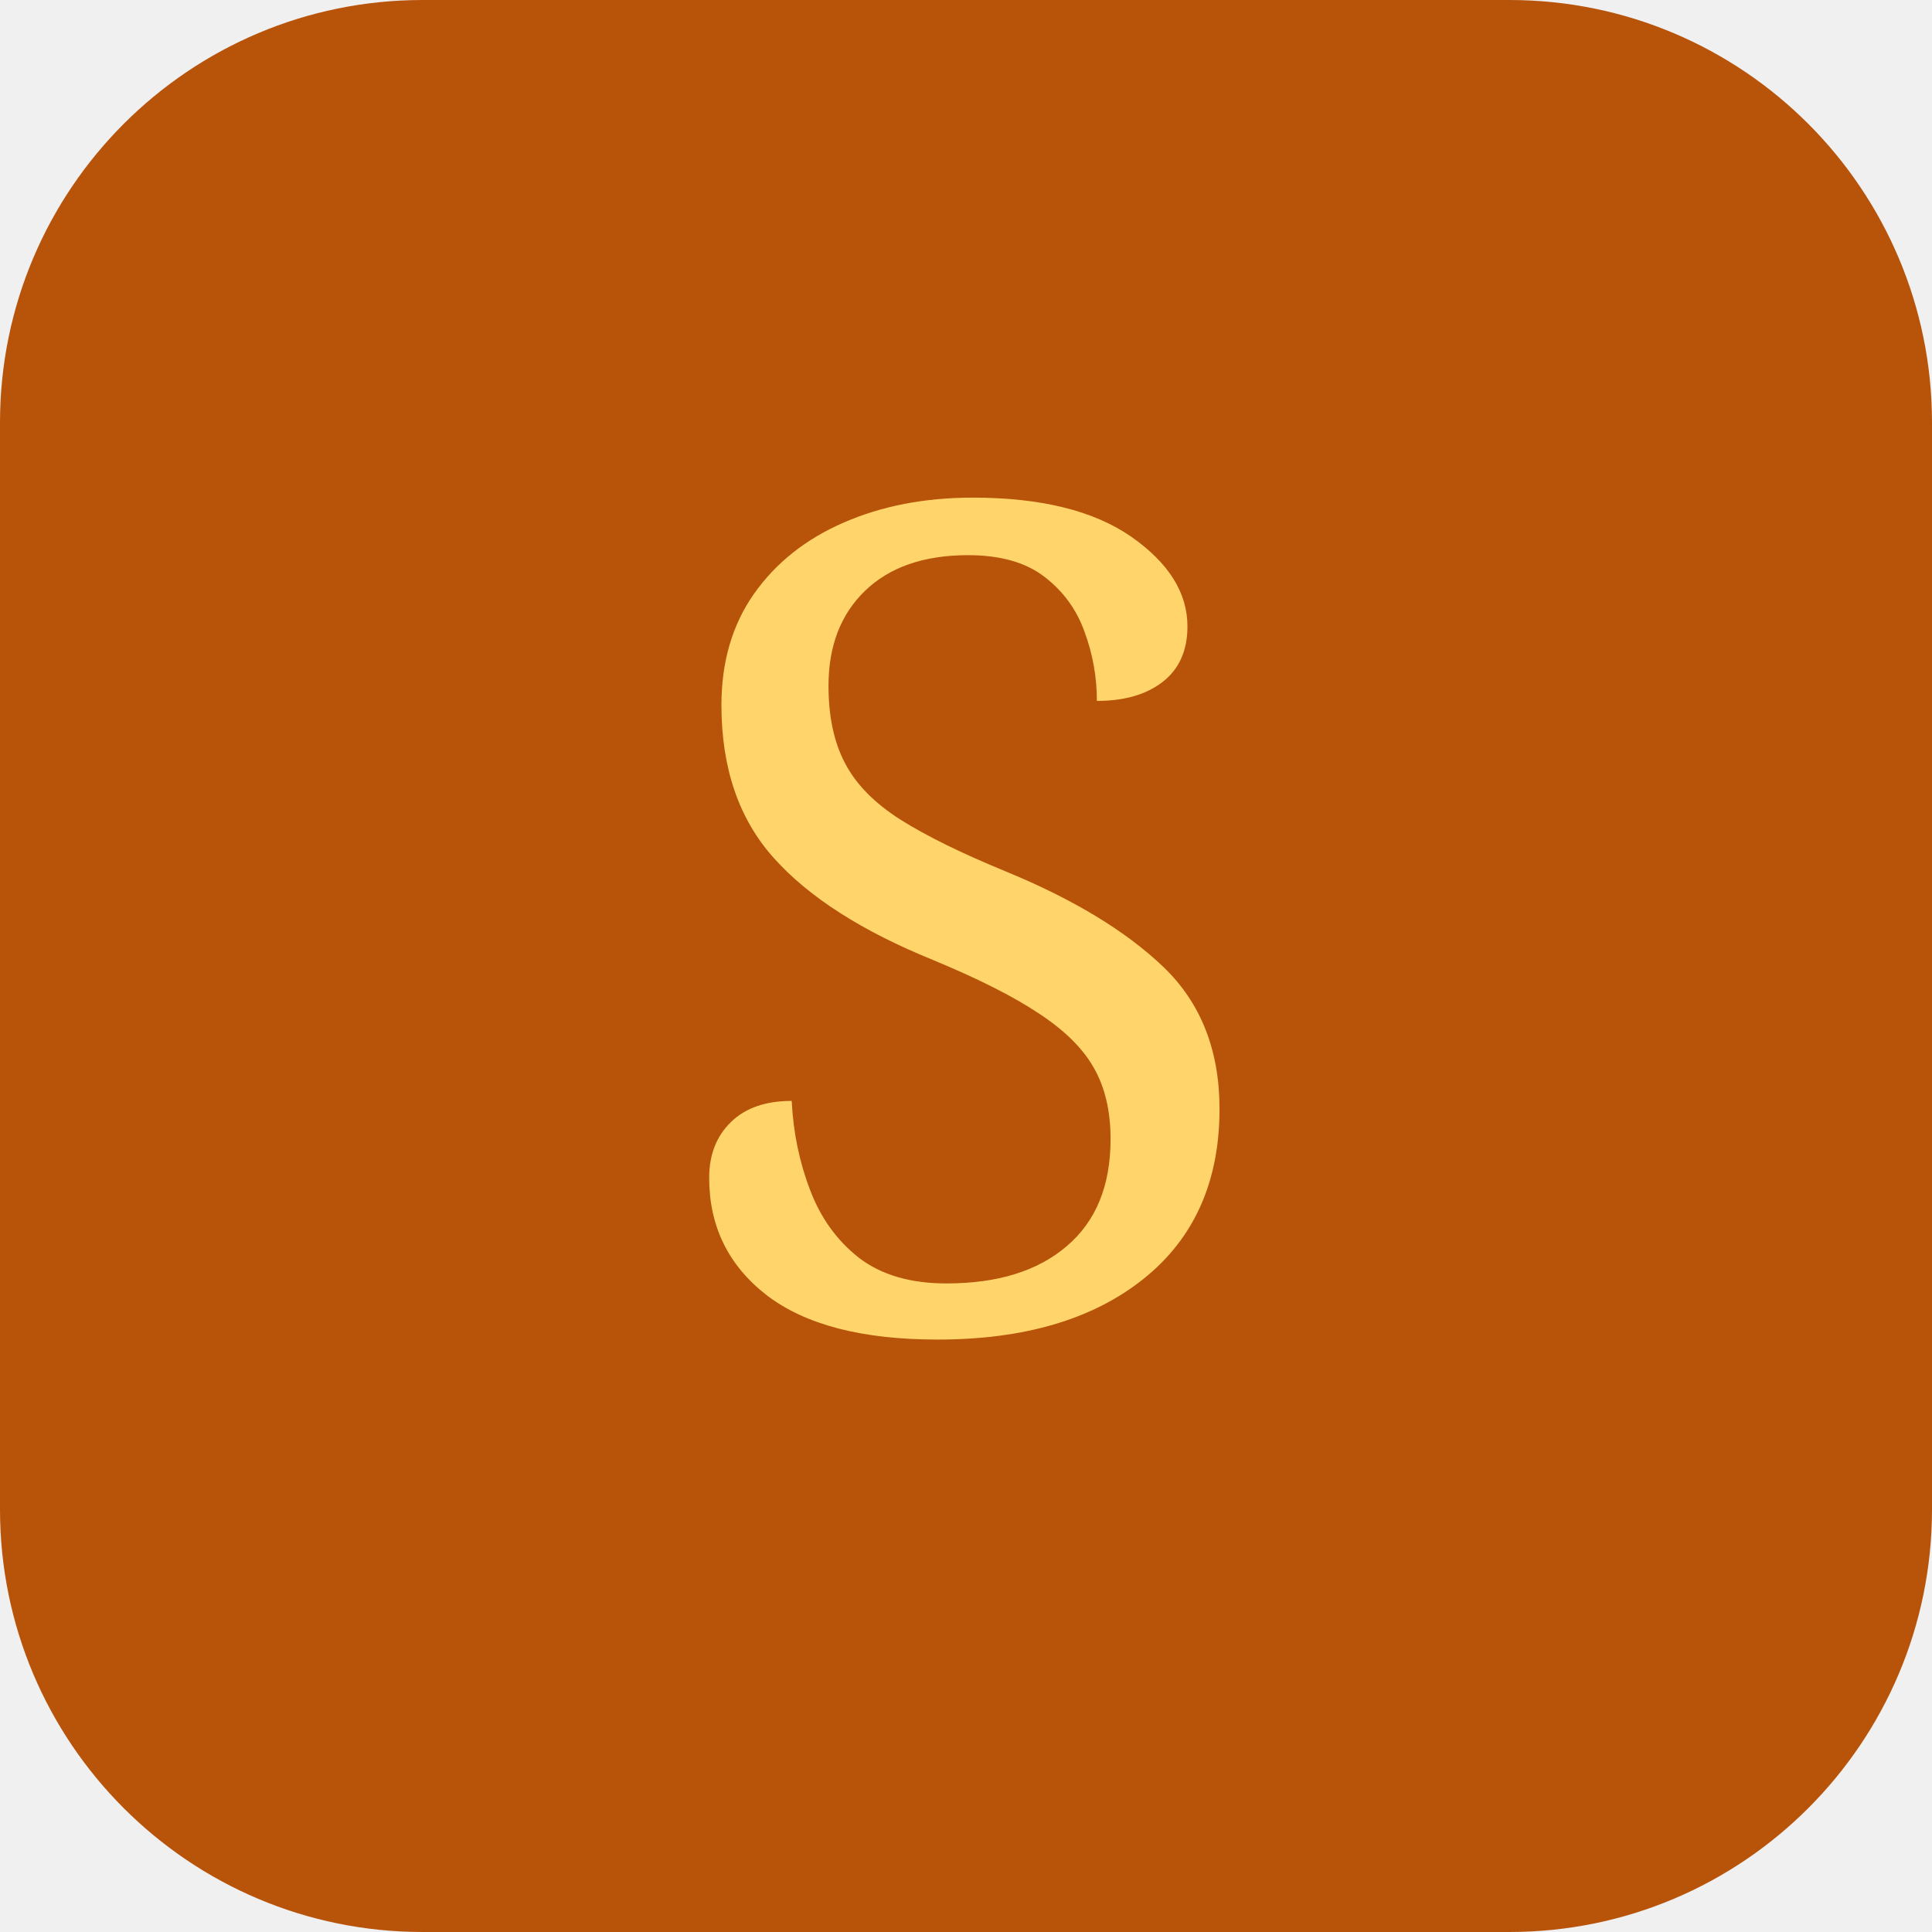
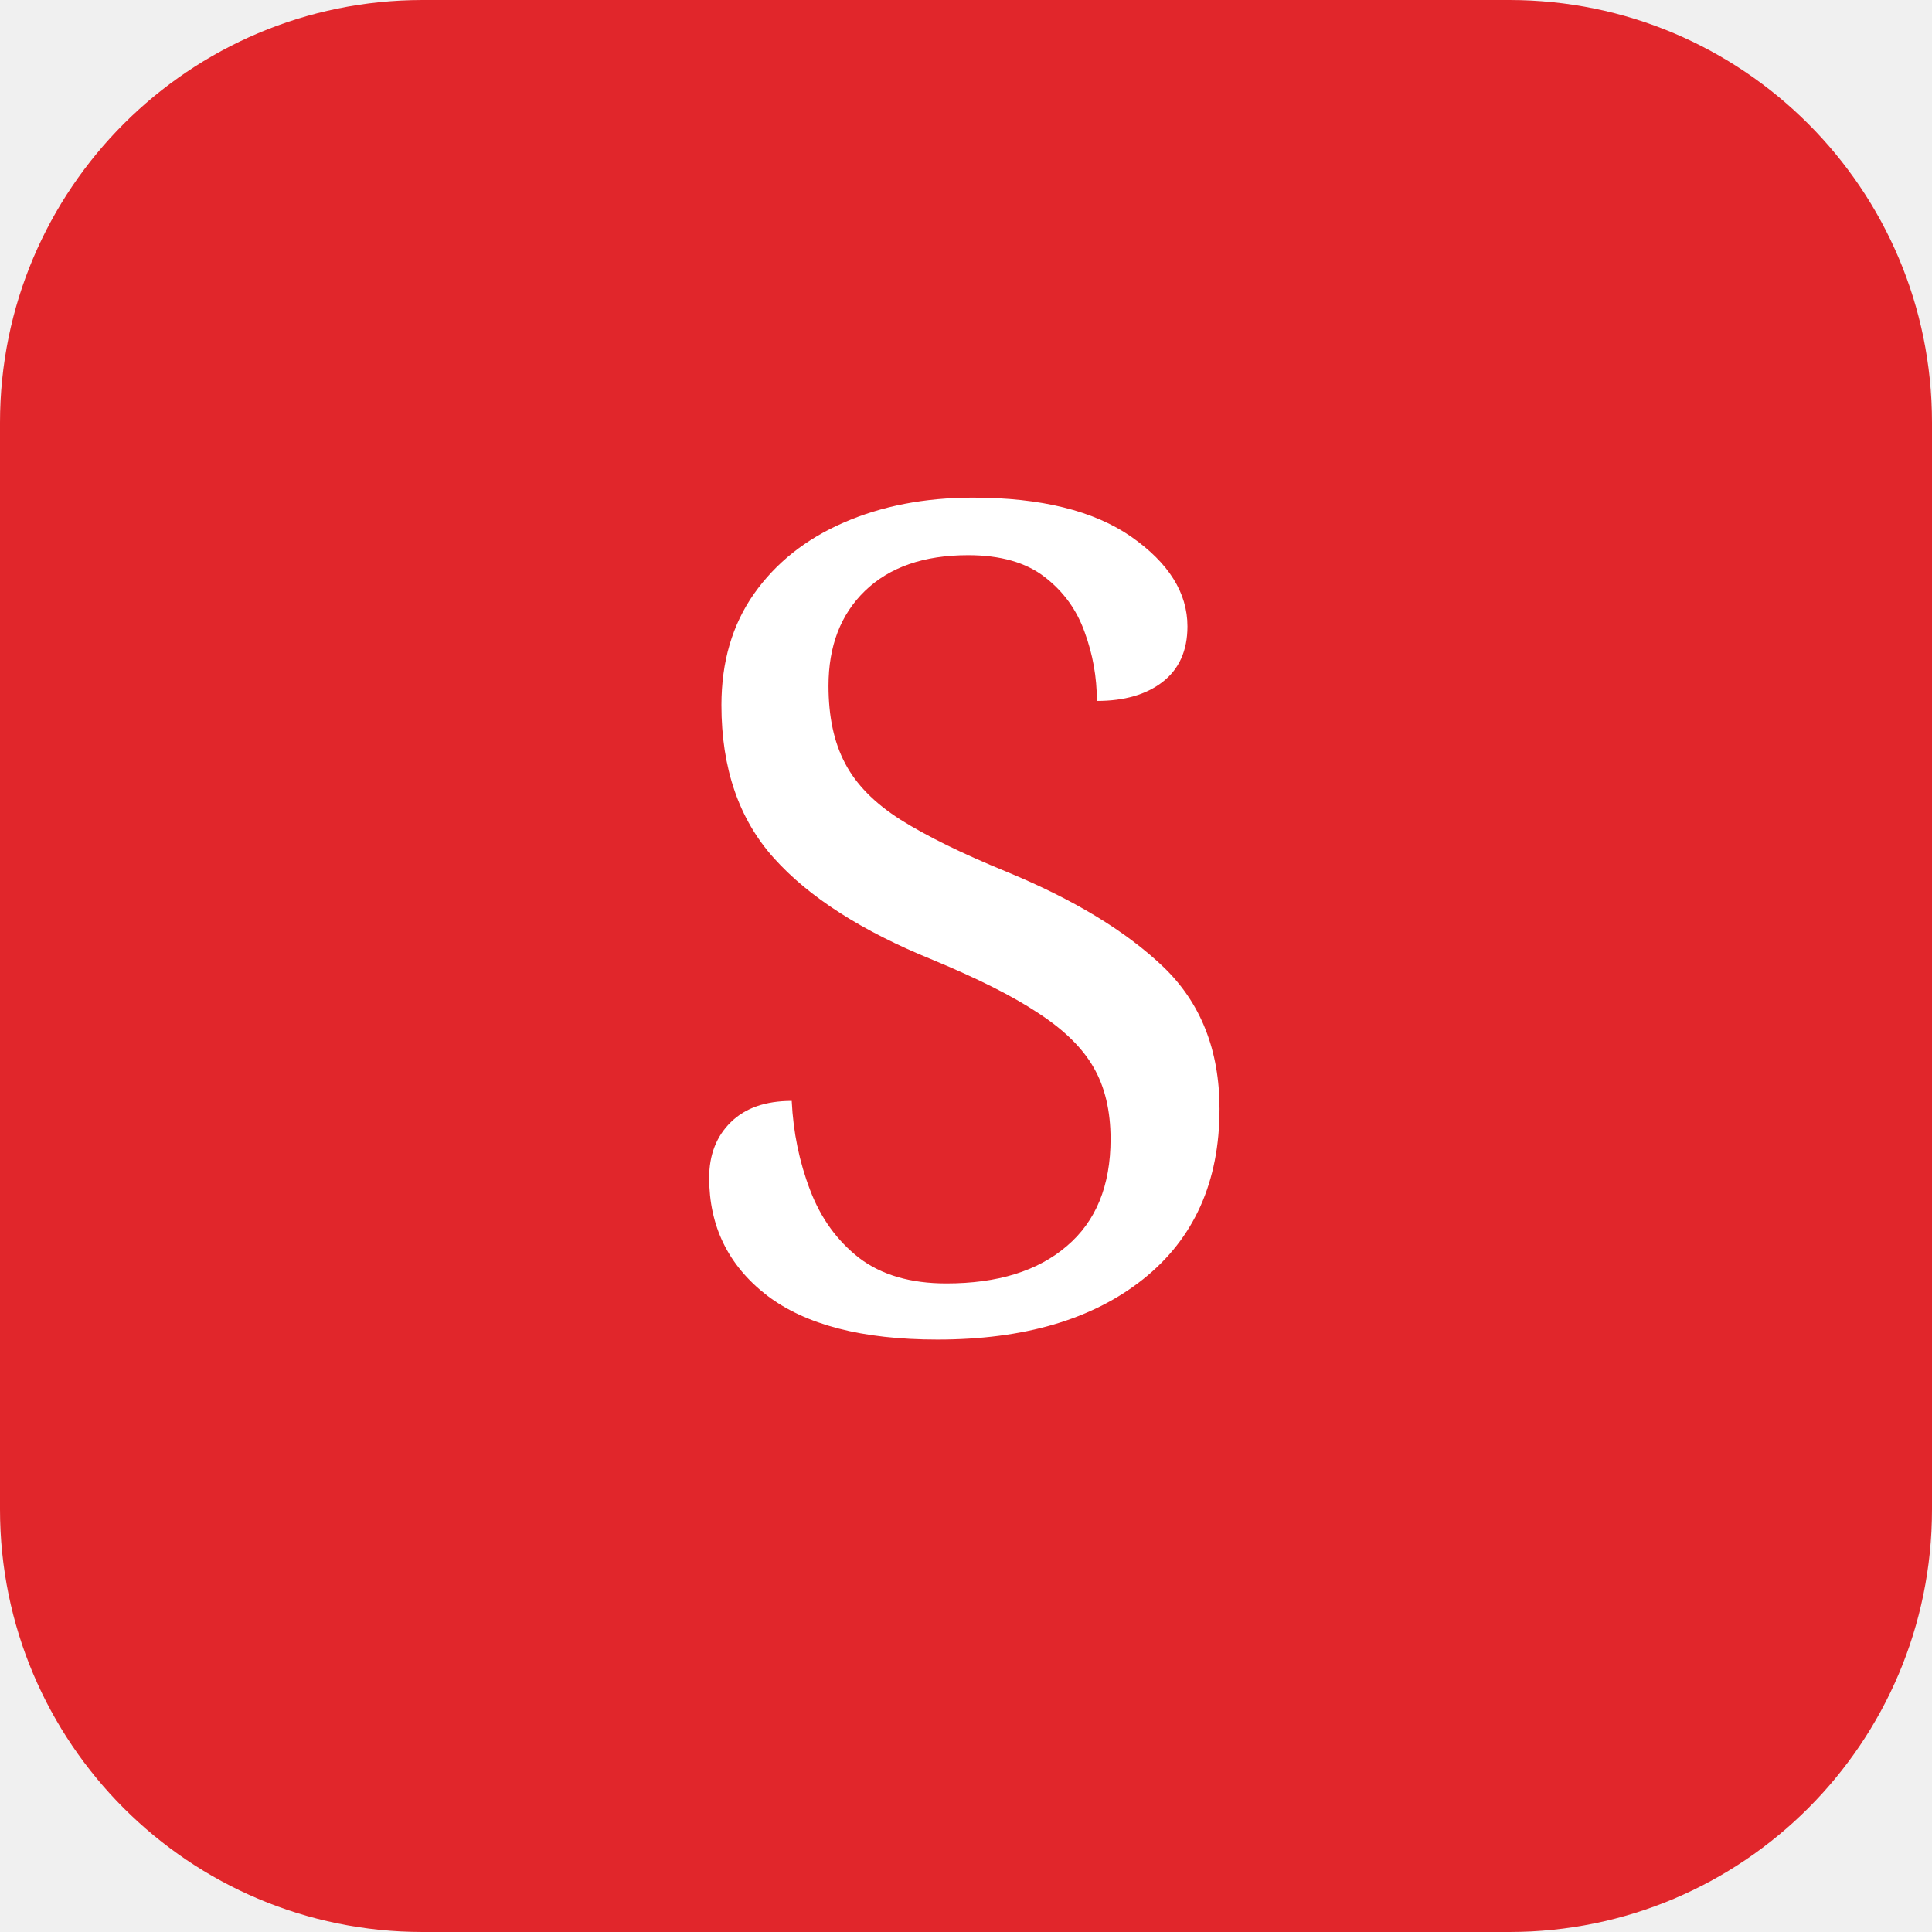
<svg xmlns="http://www.w3.org/2000/svg" viewBox="0 0 64 64">
-   <rect width="64" height="64" rx="14" fill="#b8530a" />
-   <text x="32" y="44" font-size="38" text-anchor="middle" font-family="Georgia, serif" fill="#ffd56b">S</text>
+   <rect width="64" height="64" rx="14" fill="#e1262b" />
+   <text x="32" y="44" font-size="38" text-anchor="middle" font-family="Georgia, serif" fill="#ffffff">S</text>
</svg>
